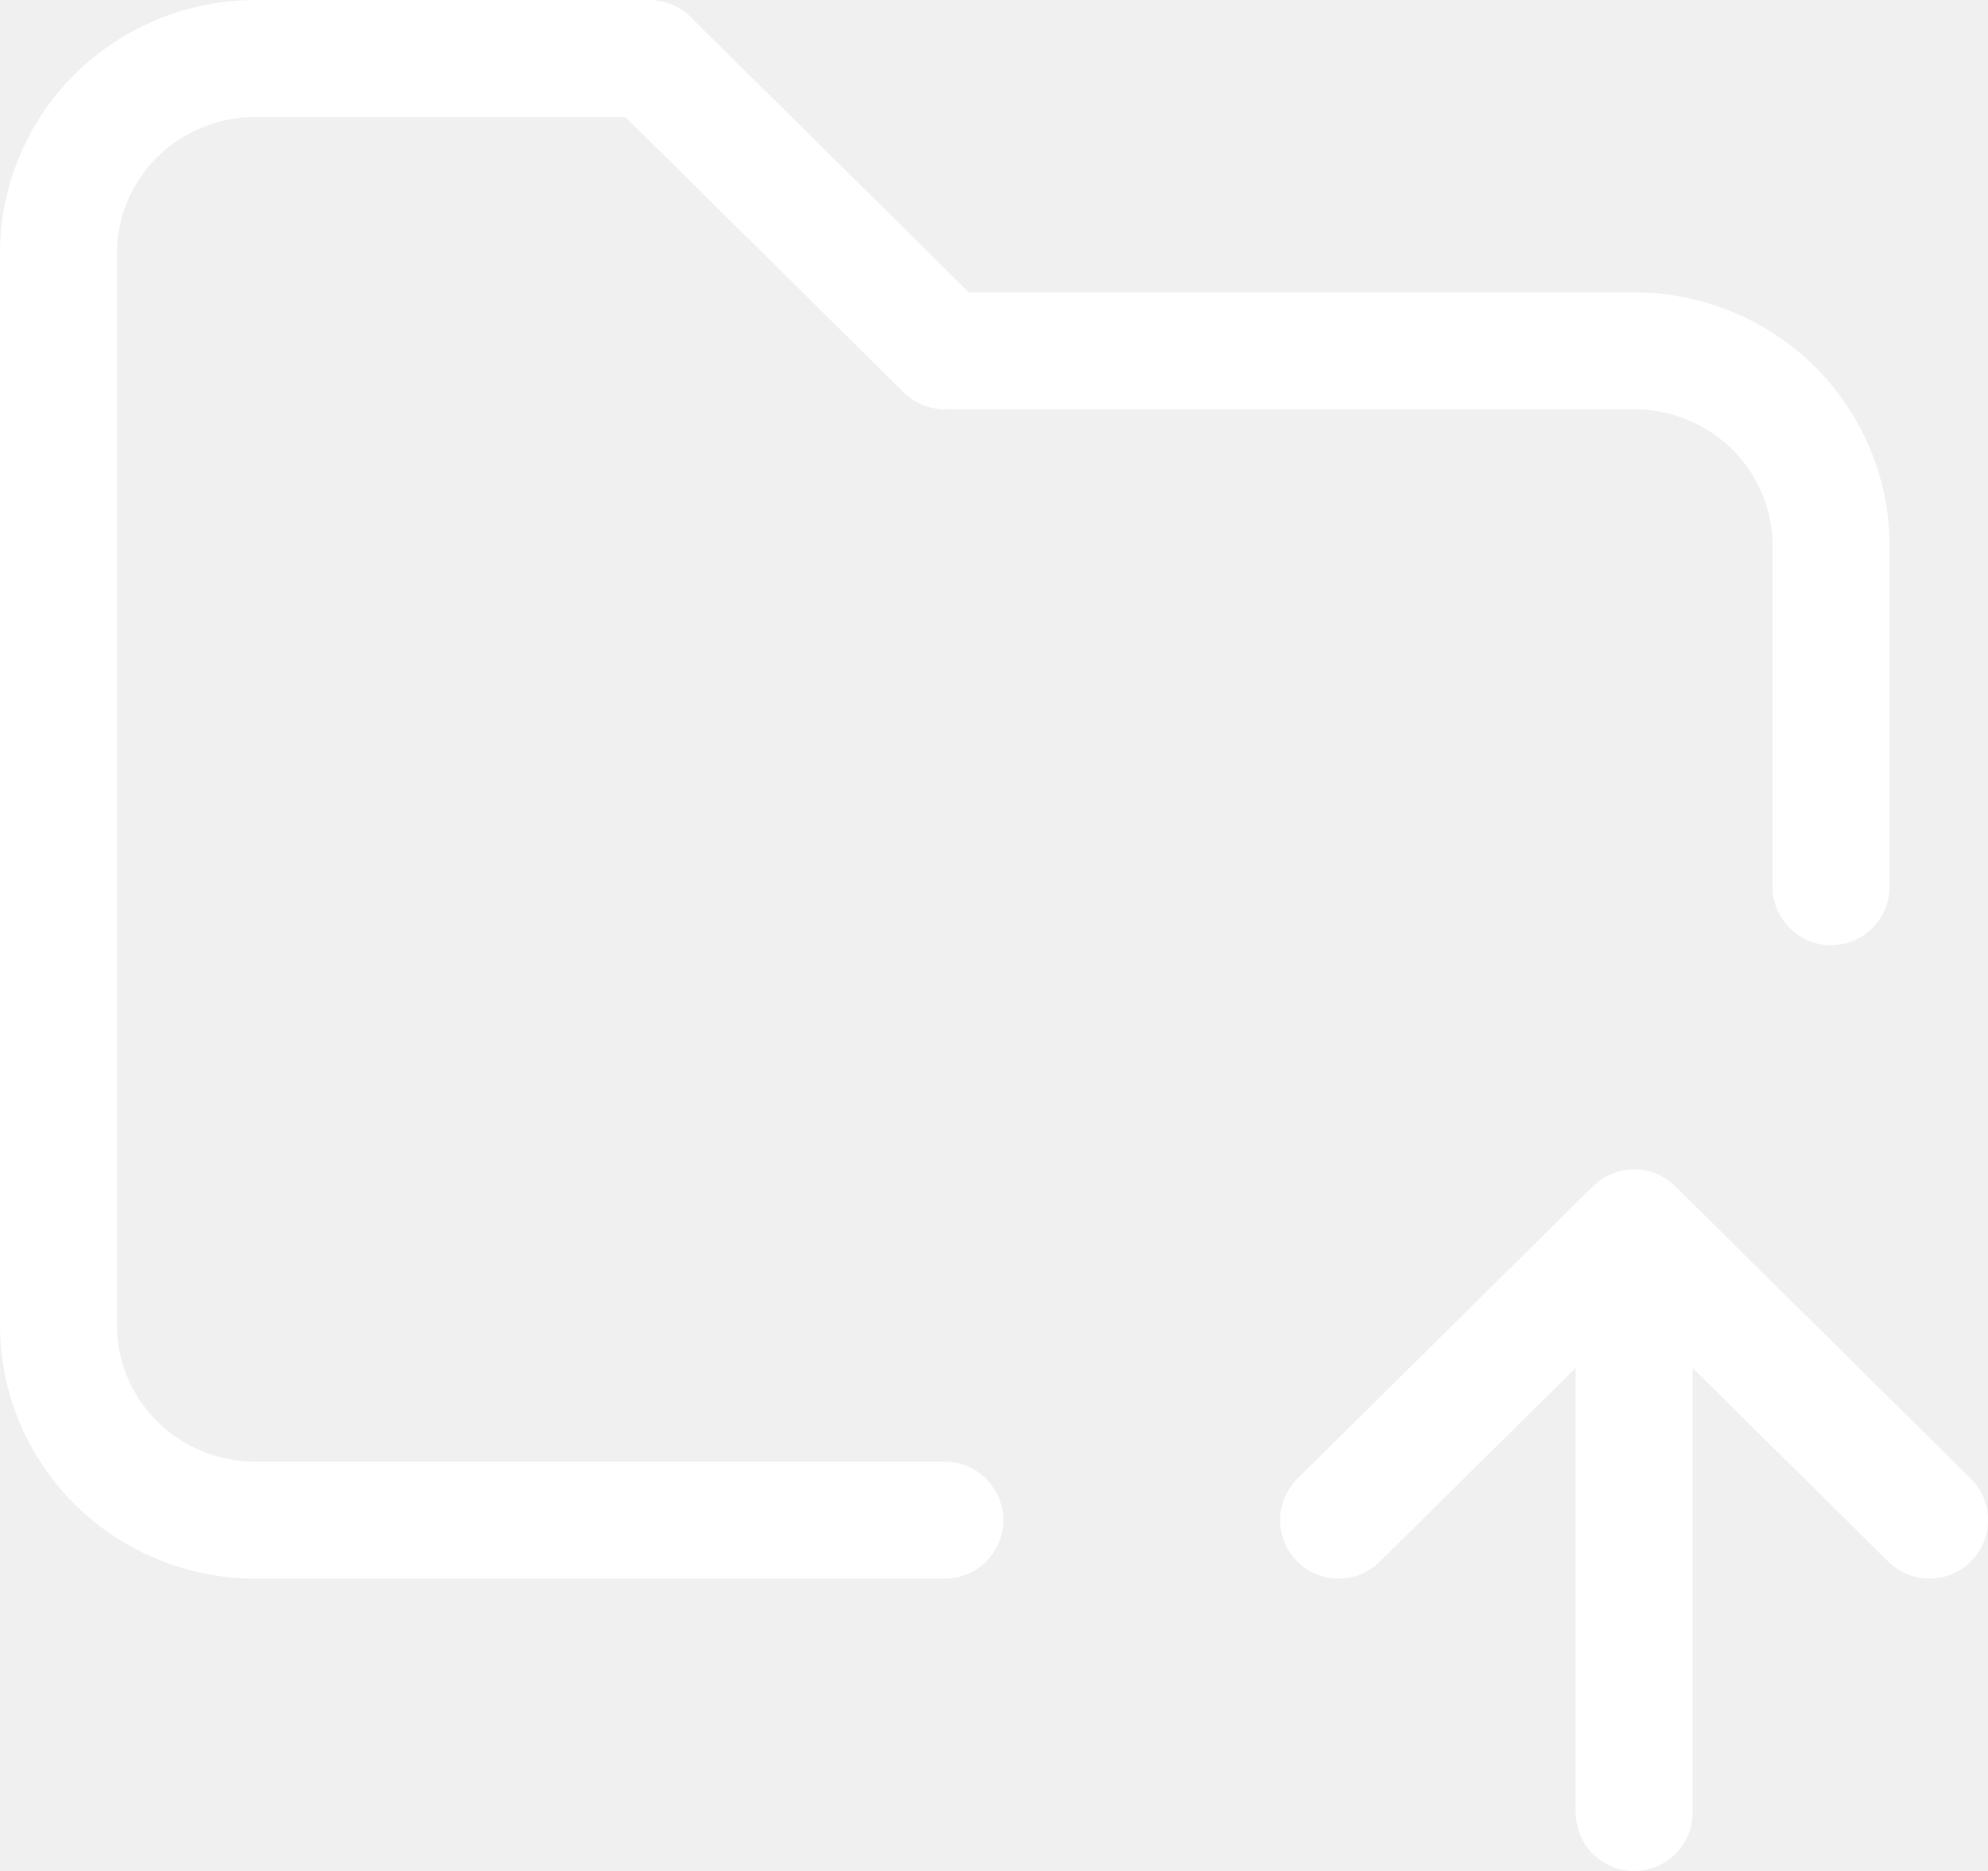
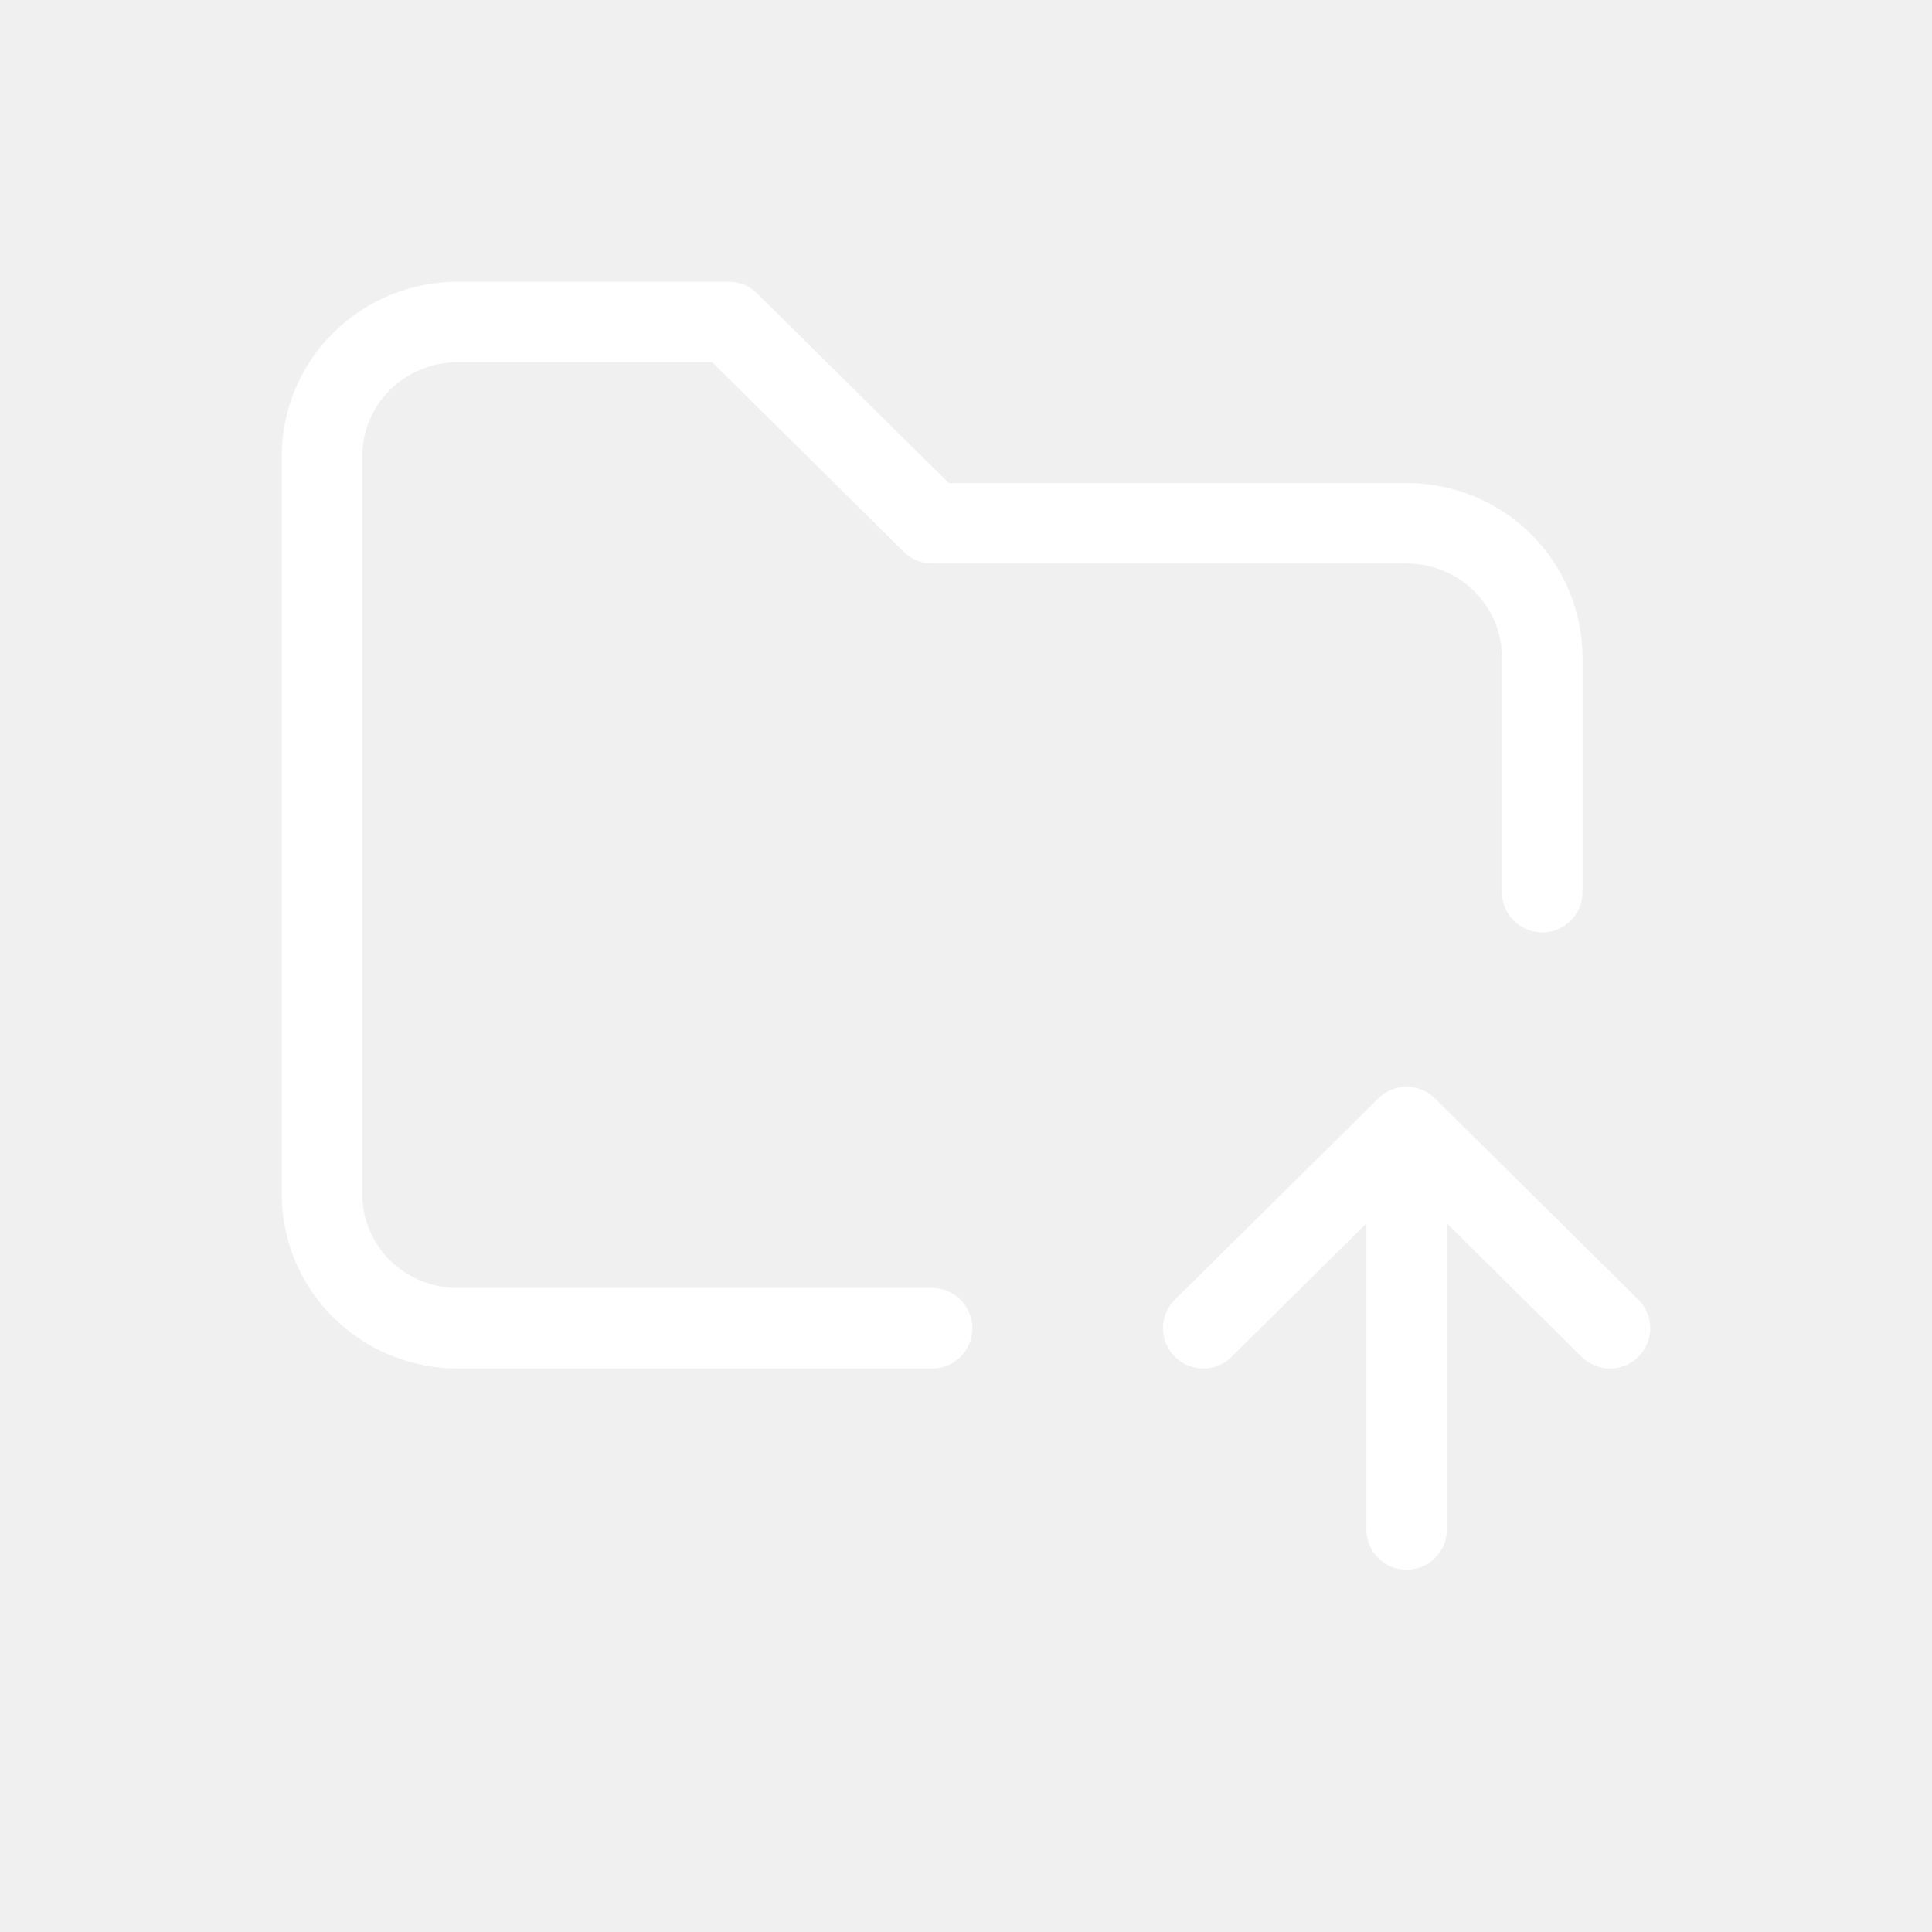
- <svg xmlns="http://www.w3.org/2000/svg" width="17" height="16" viewBox="0 0 17 16" fill="none">
-   <path d="M8.079 13H2.184C1.738 13 1.309 12.824 0.993 12.512C0.677 12.199 0.5 11.775 0.5 11.333V2.167C0.5 1.725 0.677 1.301 0.993 0.988C1.309 0.676 1.738 0.5 2.184 0.5H5.553L8.079 3H13.974C14.42 3 14.849 3.176 15.165 3.488C15.48 3.801 15.658 4.225 15.658 4.667V7.583M13.974 15.5V10.5M11.447 13L13.974 10.5L16.5 13" stroke="white" stroke-linecap="round" stroke-linejoin="round" />
+ <svg xmlns="http://www.w3.org/2000/svg" width="24" height="24" viewBox="0 0 24 24" fill="none">
+   <path d="M11.579 16.5H5.684C5.238 16.5 4.809 16.324 4.493 16.012C4.177 15.699 4 15.275 4 14.833V5.667C4 5.225 4.177 4.801 4.493 4.488C4.809 4.176 5.238 4 5.684 4H9.053L11.579 6.5H17.474C17.92 6.5 18.349 6.676 18.665 6.988C18.98 7.301 19.158 7.725 19.158 8.167V11.083M17.474 19V14M14.947 16.5L17.474 14L20 16.5" stroke="white" stroke-linecap="round" stroke-linejoin="round" />
</svg>
